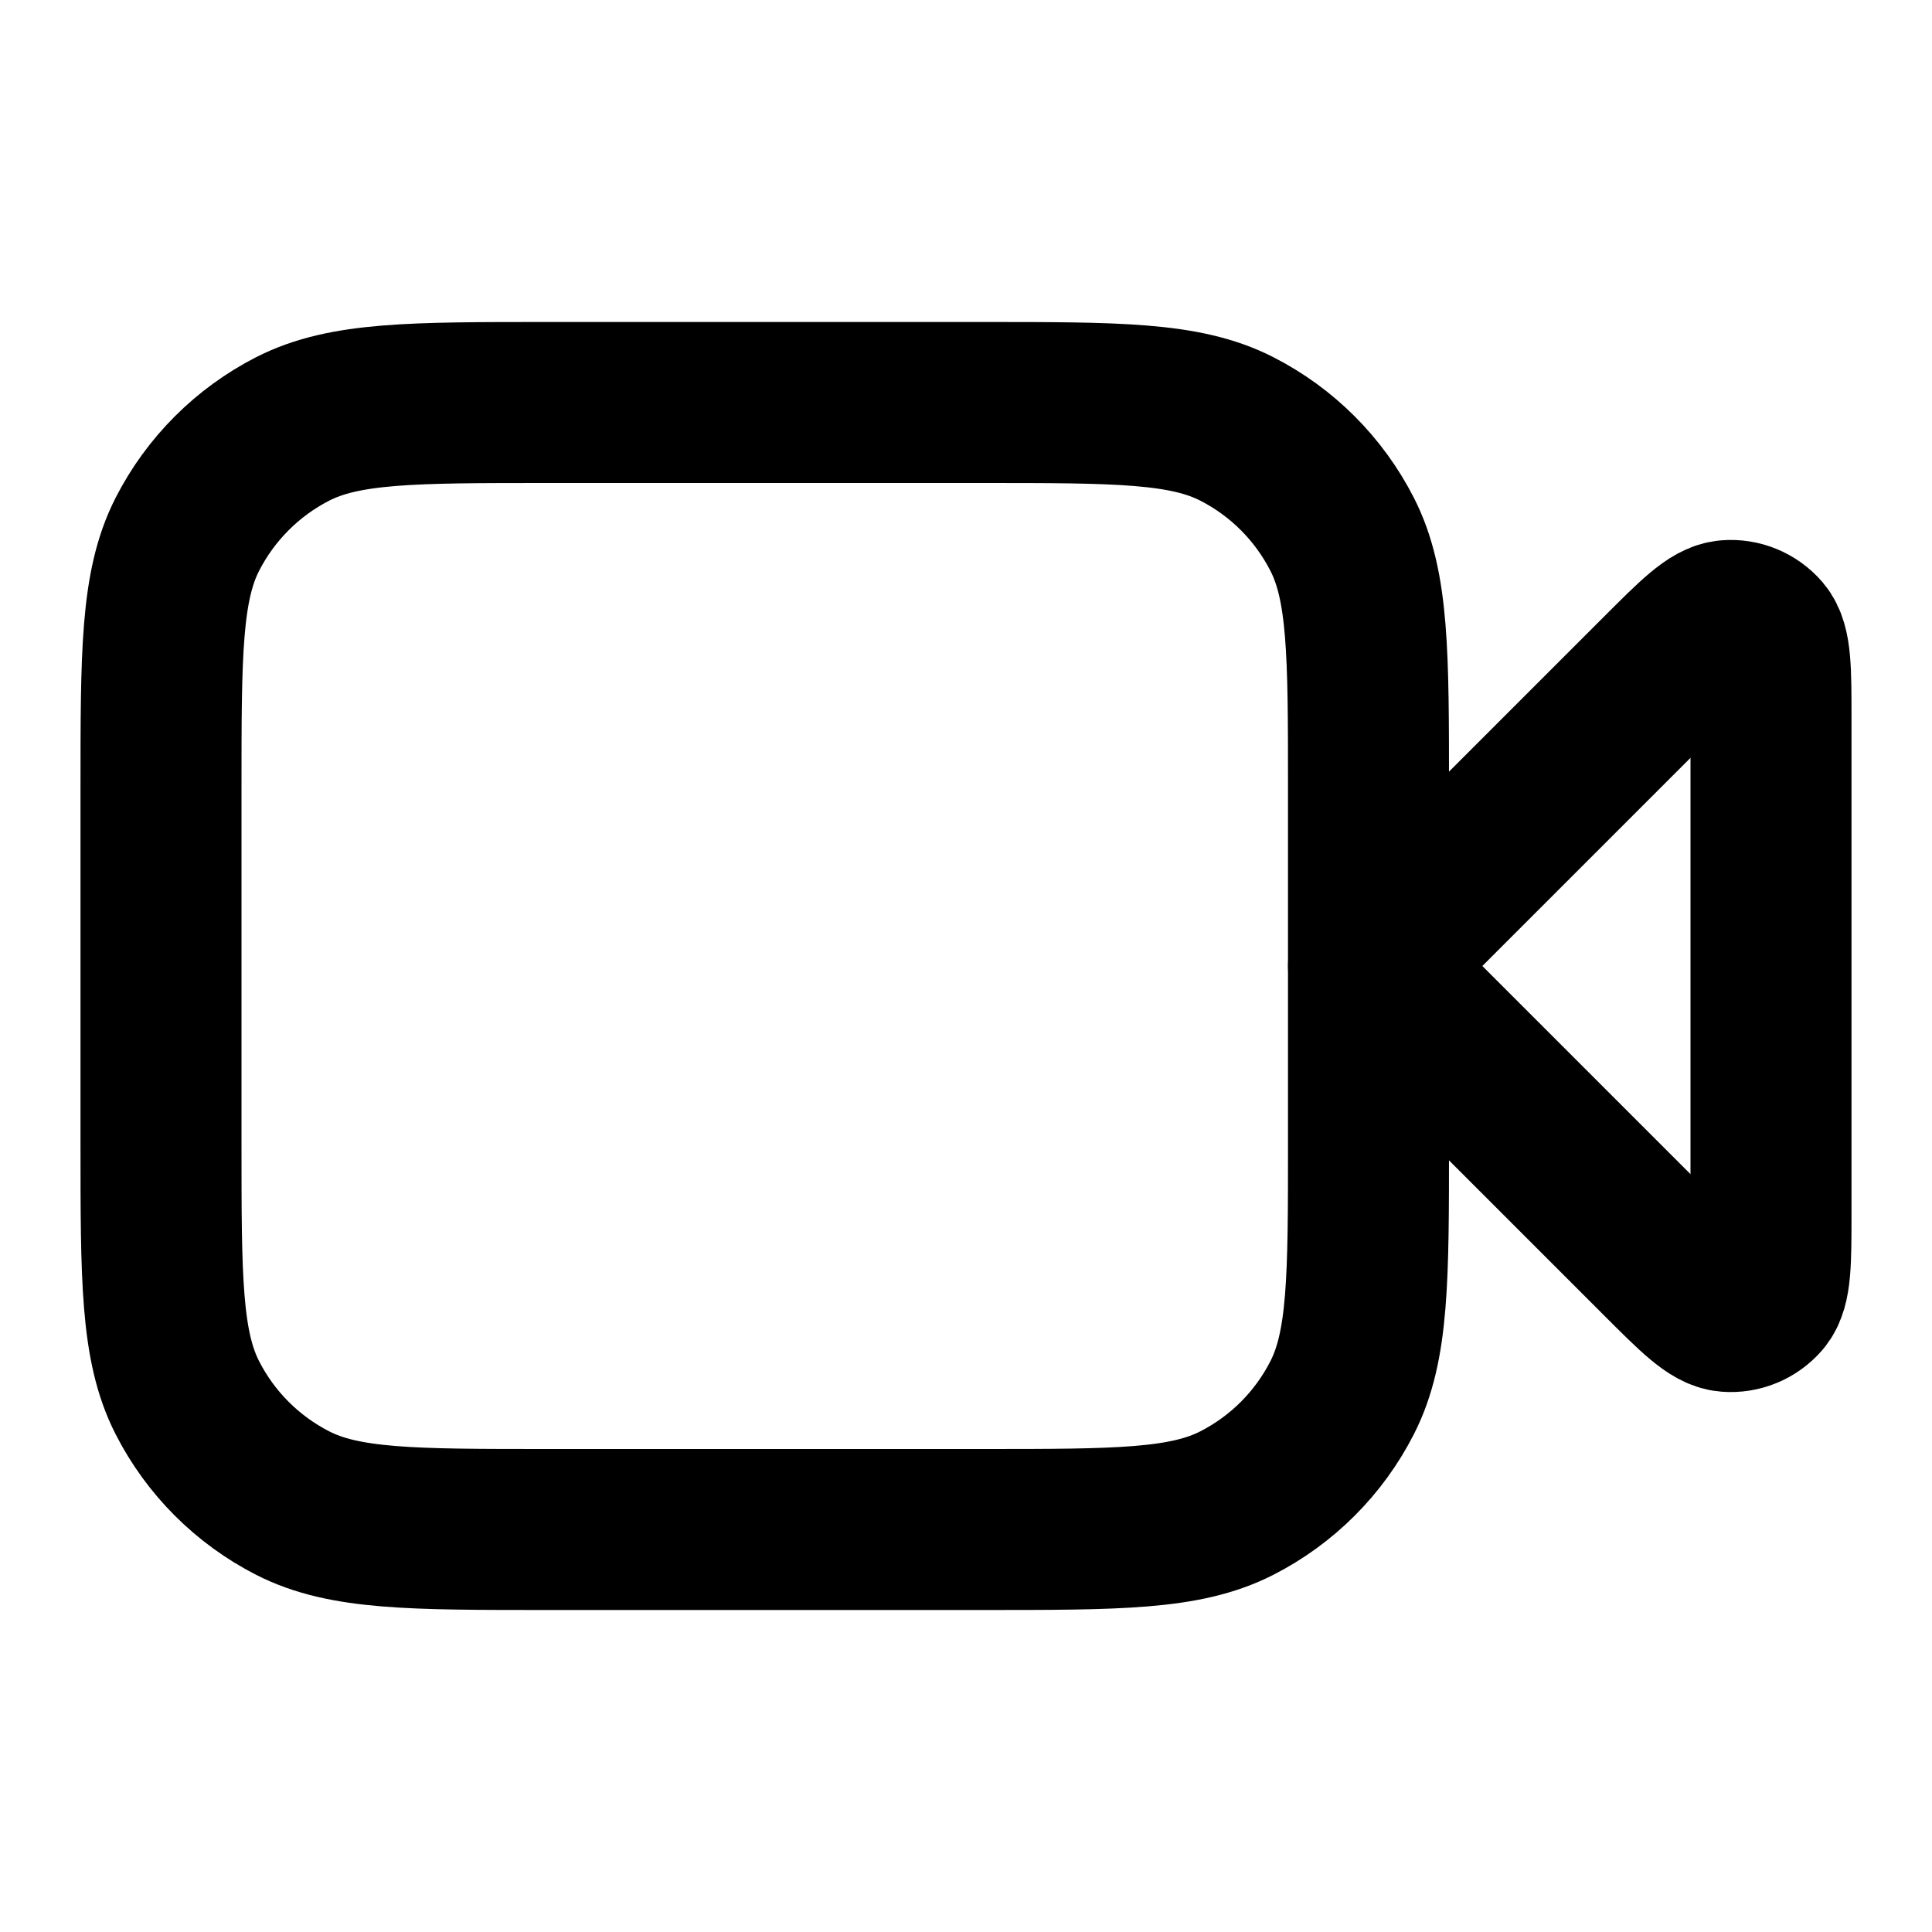
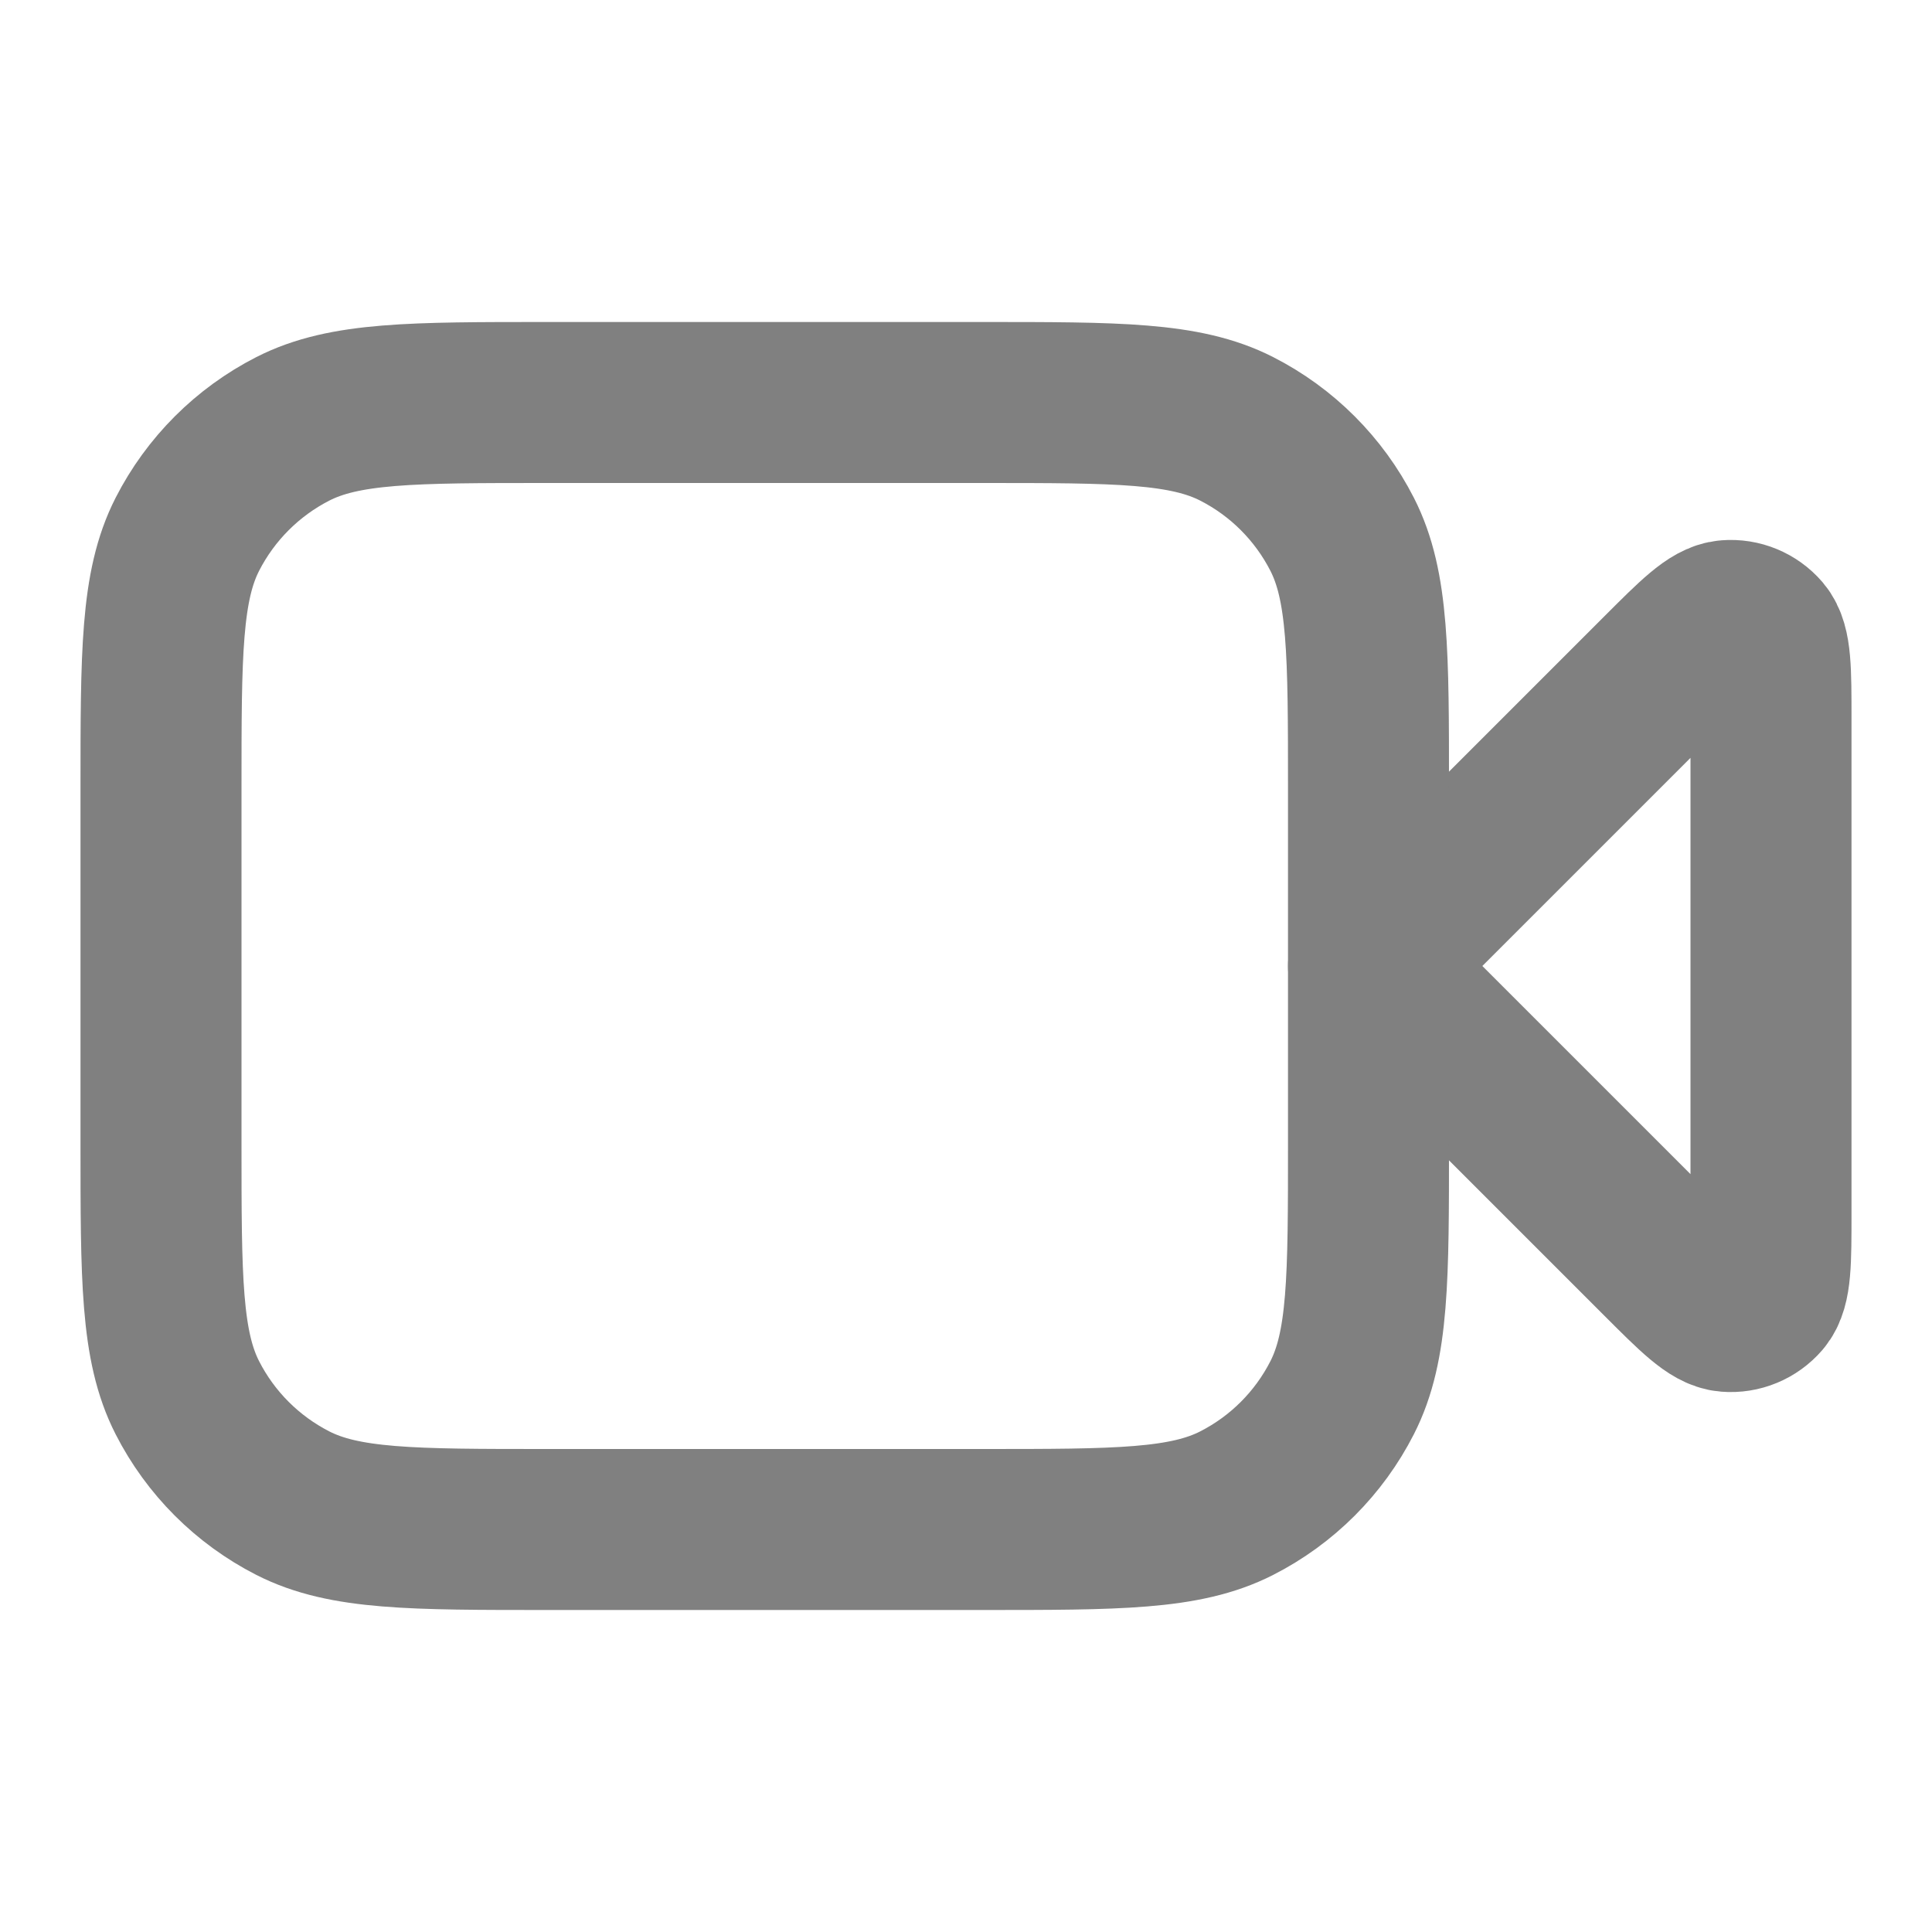
<svg xmlns="http://www.w3.org/2000/svg" viewBox="0 0 24 24" fill="none">
  <g id="SVGRepo_bgCarrier" stroke-width="0" />
  <g id="SVGRepo_tracerCarrier" stroke-linecap="round" stroke-linejoin="round" />
  <g id="SVGRepo_iconCarrier">
-     <path d="M22 8.931C22 8.326 22 8.023 21.88 7.882C21.776 7.761 21.62 7.696 21.461 7.709C21.277 7.723 21.063 7.937 20.634 8.366L17 12L20.634 15.634C21.063 16.063 21.277 16.277 21.461 16.291C21.62 16.304 21.776 16.239 21.88 16.118C22 15.977 22 15.674 22 15.069V8.931Z" stroke="#000000" stroke-width="2" stroke-linecap="round" stroke-linejoin="round" />
-     <path d="M2 9.8C2 8.12 2 7.28 2.327 6.638C2.615 6.074 3.074 5.615 3.638 5.327C4.28 5 5.12 5 6.8 5H12.2C13.88 5 14.72 5 15.362 5.327C15.927 5.615 16.385 6.074 16.673 6.638C17 7.28 17 8.12 17 9.8V14.2C17 15.88 17 16.72 16.673 17.362C16.385 17.927 15.927 18.385 15.362 18.673C14.72 19 13.88 19 12.2 19H6.8C5.12 19 4.28 19 3.638 18.673C3.074 18.385 2.615 17.927 2.327 17.362C2 16.72 2 15.88 2 14.2V9.8Z" stroke="#000000" stroke-width="2" stroke-linecap="round" stroke-linejoin="round" />
+     <path d="M22 8.931C22 8.326 22 8.023 21.88 7.882C21.776 7.761 21.62 7.696 21.461 7.709C21.277 7.723 21.063 7.937 20.634 8.366L17 12L20.634 15.634C21.063 16.063 21.277 16.277 21.461 16.291C21.62 16.304 21.776 16.239 21.88 16.118C22 15.977 22 15.674 22 15.069V8.931Z" stroke="#808080" stroke-width="2" stroke-linecap="round" stroke-linejoin="round" />
+     <path d="M2 9.8C2 8.12 2 7.28 2.327 6.638C2.615 6.074 3.074 5.615 3.638 5.327C4.28 5 5.12 5 6.8 5H12.2C13.88 5 14.72 5 15.362 5.327C15.927 5.615 16.385 6.074 16.673 6.638C17 7.28 17 8.12 17 9.8V14.2C17 15.88 17 16.72 16.673 17.362C16.385 17.927 15.927 18.385 15.362 18.673C14.72 19 13.88 19 12.2 19H6.8C5.12 19 4.28 19 3.638 18.673C3.074 18.385 2.615 17.927 2.327 17.362C2 16.72 2 15.88 2 14.2V9.8Z" stroke="#808080" stroke-width="2" stroke-linecap="round" stroke-linejoin="round" />
  </g>
</svg>
